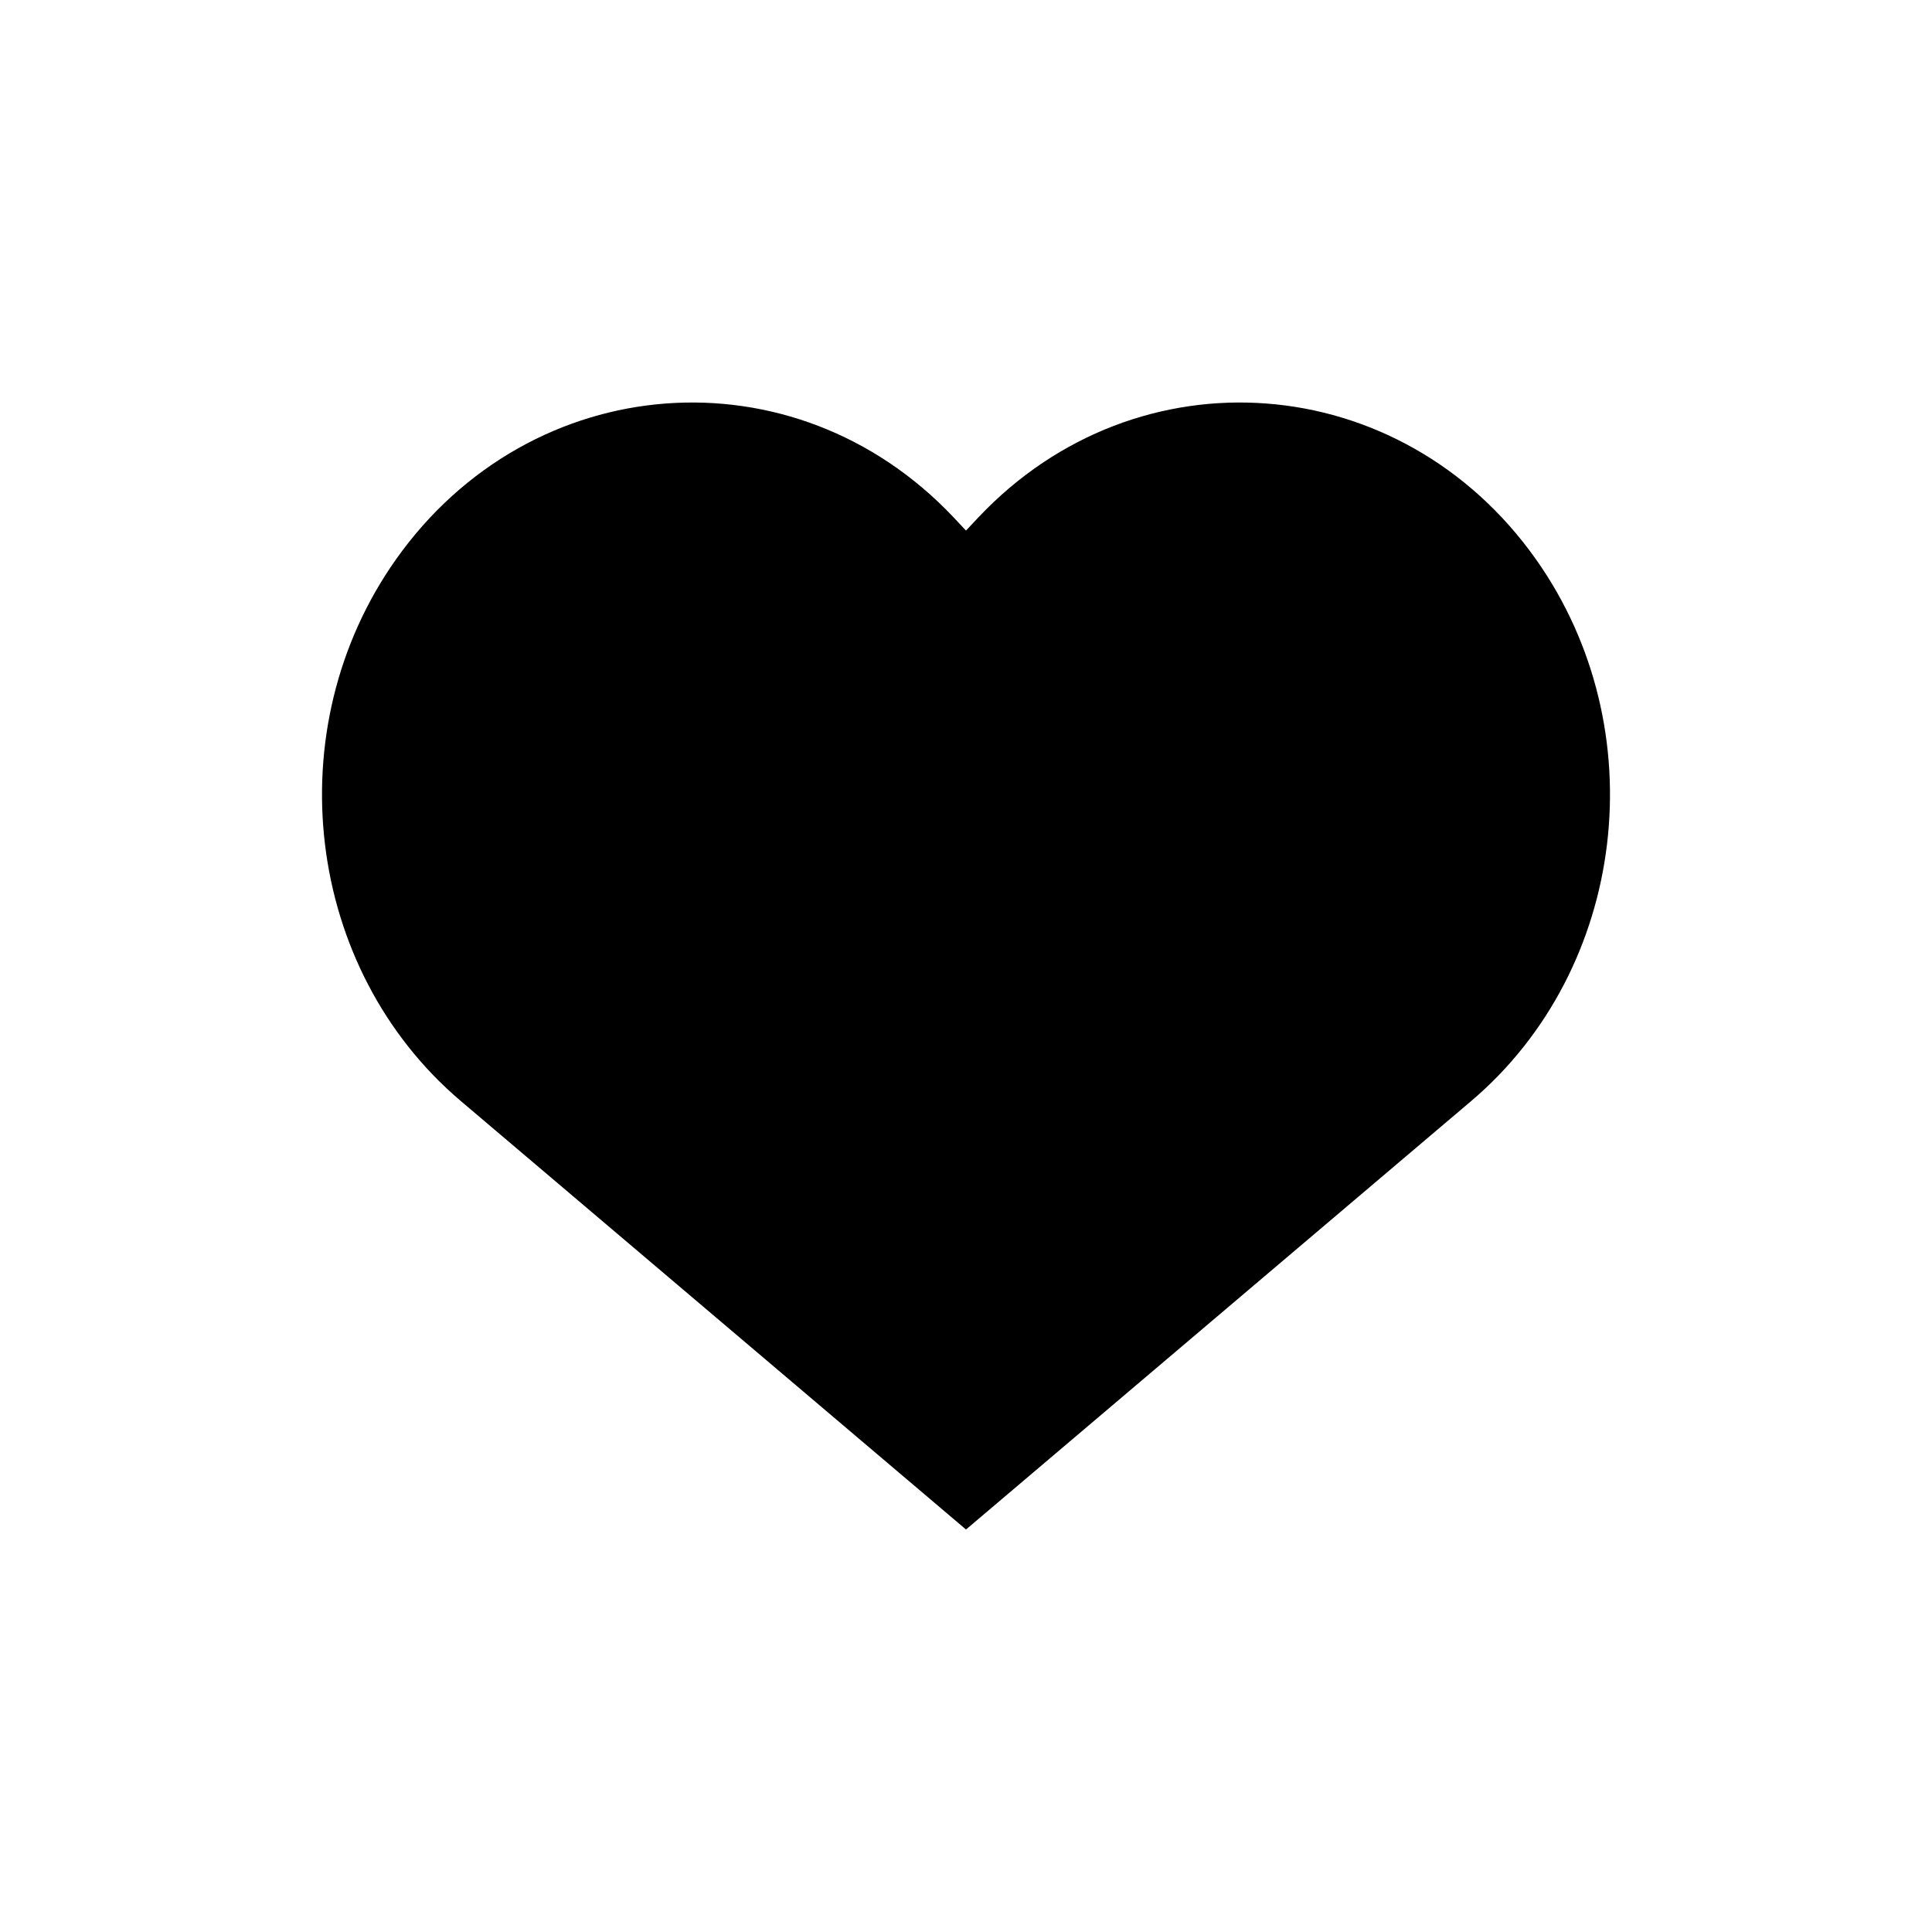
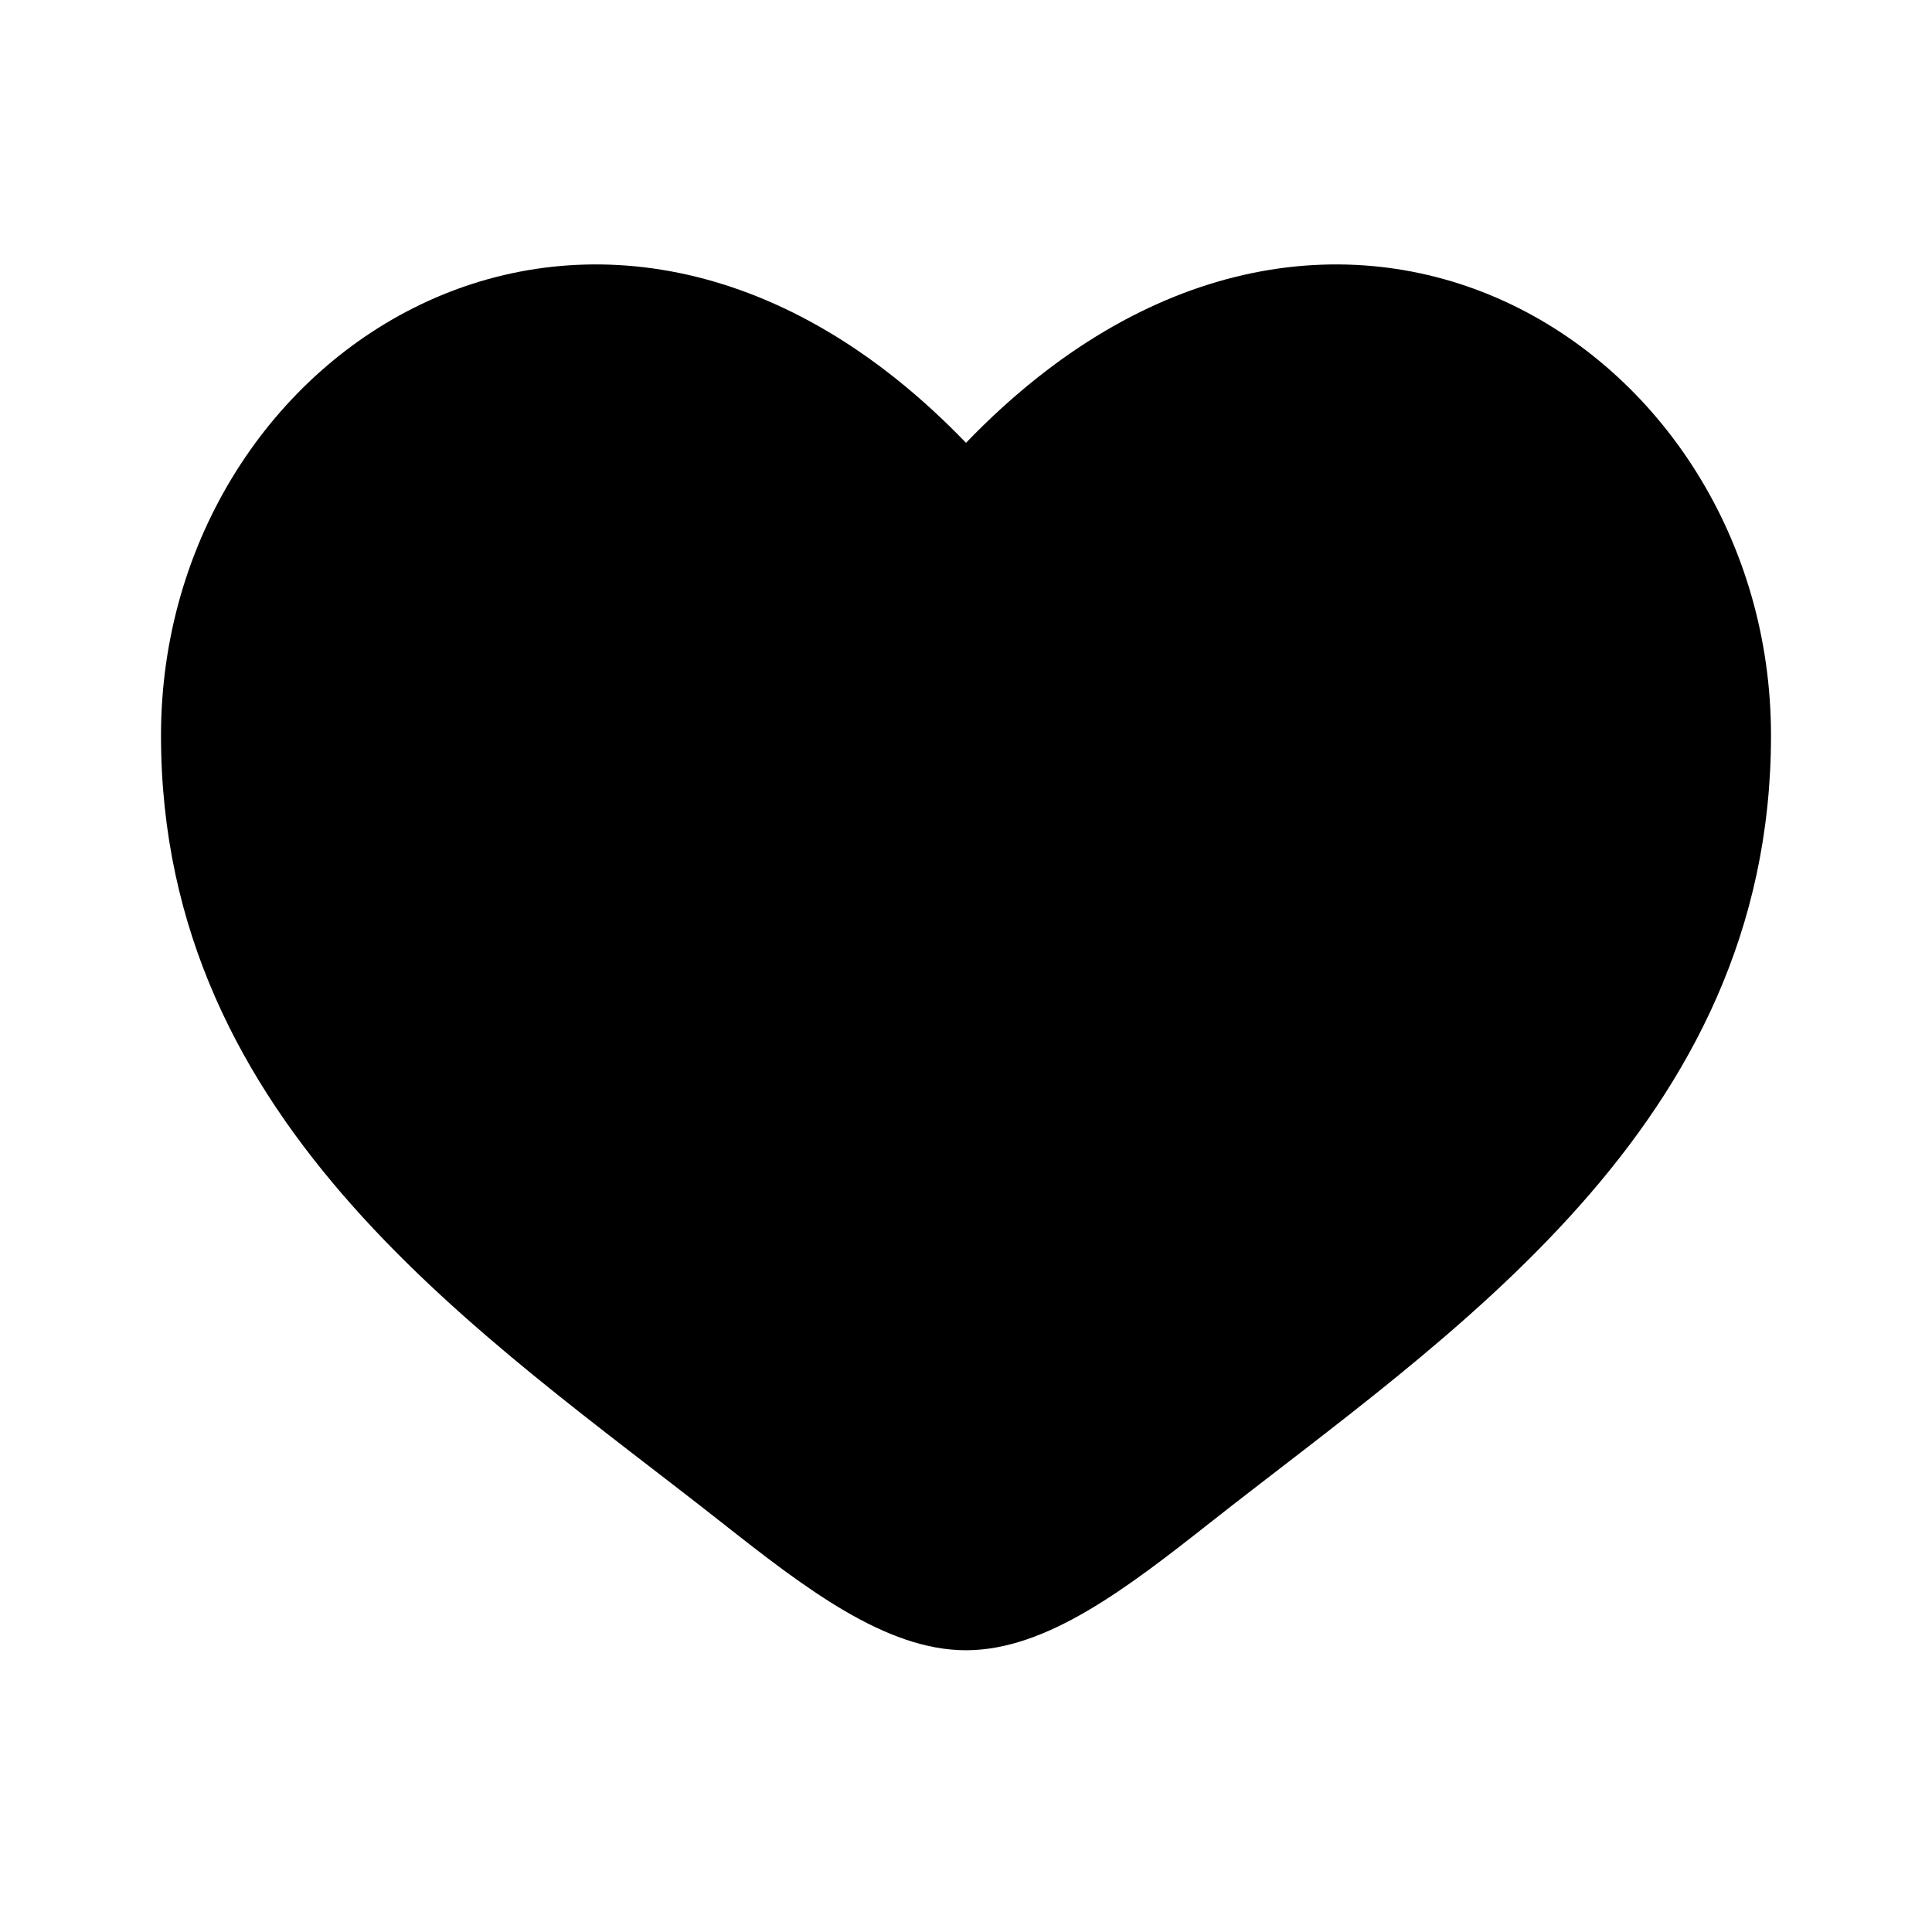
<svg xmlns="http://www.w3.org/2000/svg" width="800px" height="800px" viewBox="0 0 24 24">
-   <path stroke-linecap="round" stroke-linejoin="round" d="M11.846 6.427L12 6.591L12.154 6.427C14.132 4.331 17.403 4.577 19.081 6.949C20.57 9.055 20.213 12.034 18.275 13.678L12 19L5.725 13.678C3.787 12.034 3.43 9.055 4.919 6.949C6.597 4.577 9.868 4.331 11.846 6.427Z" />
+   <path d="M2 9.137C2 14 6.019 16.591 8.962 18.911C10 19.729 11 20.5 12 20.5C13 20.5 14 19.729 15.038 18.911C17.981 16.591 22 14 22 9.137C22 4.274 16.5 0.825 12 5.501C7.5 0.825 2 4.274 2 9.137Z" />
</svg>
